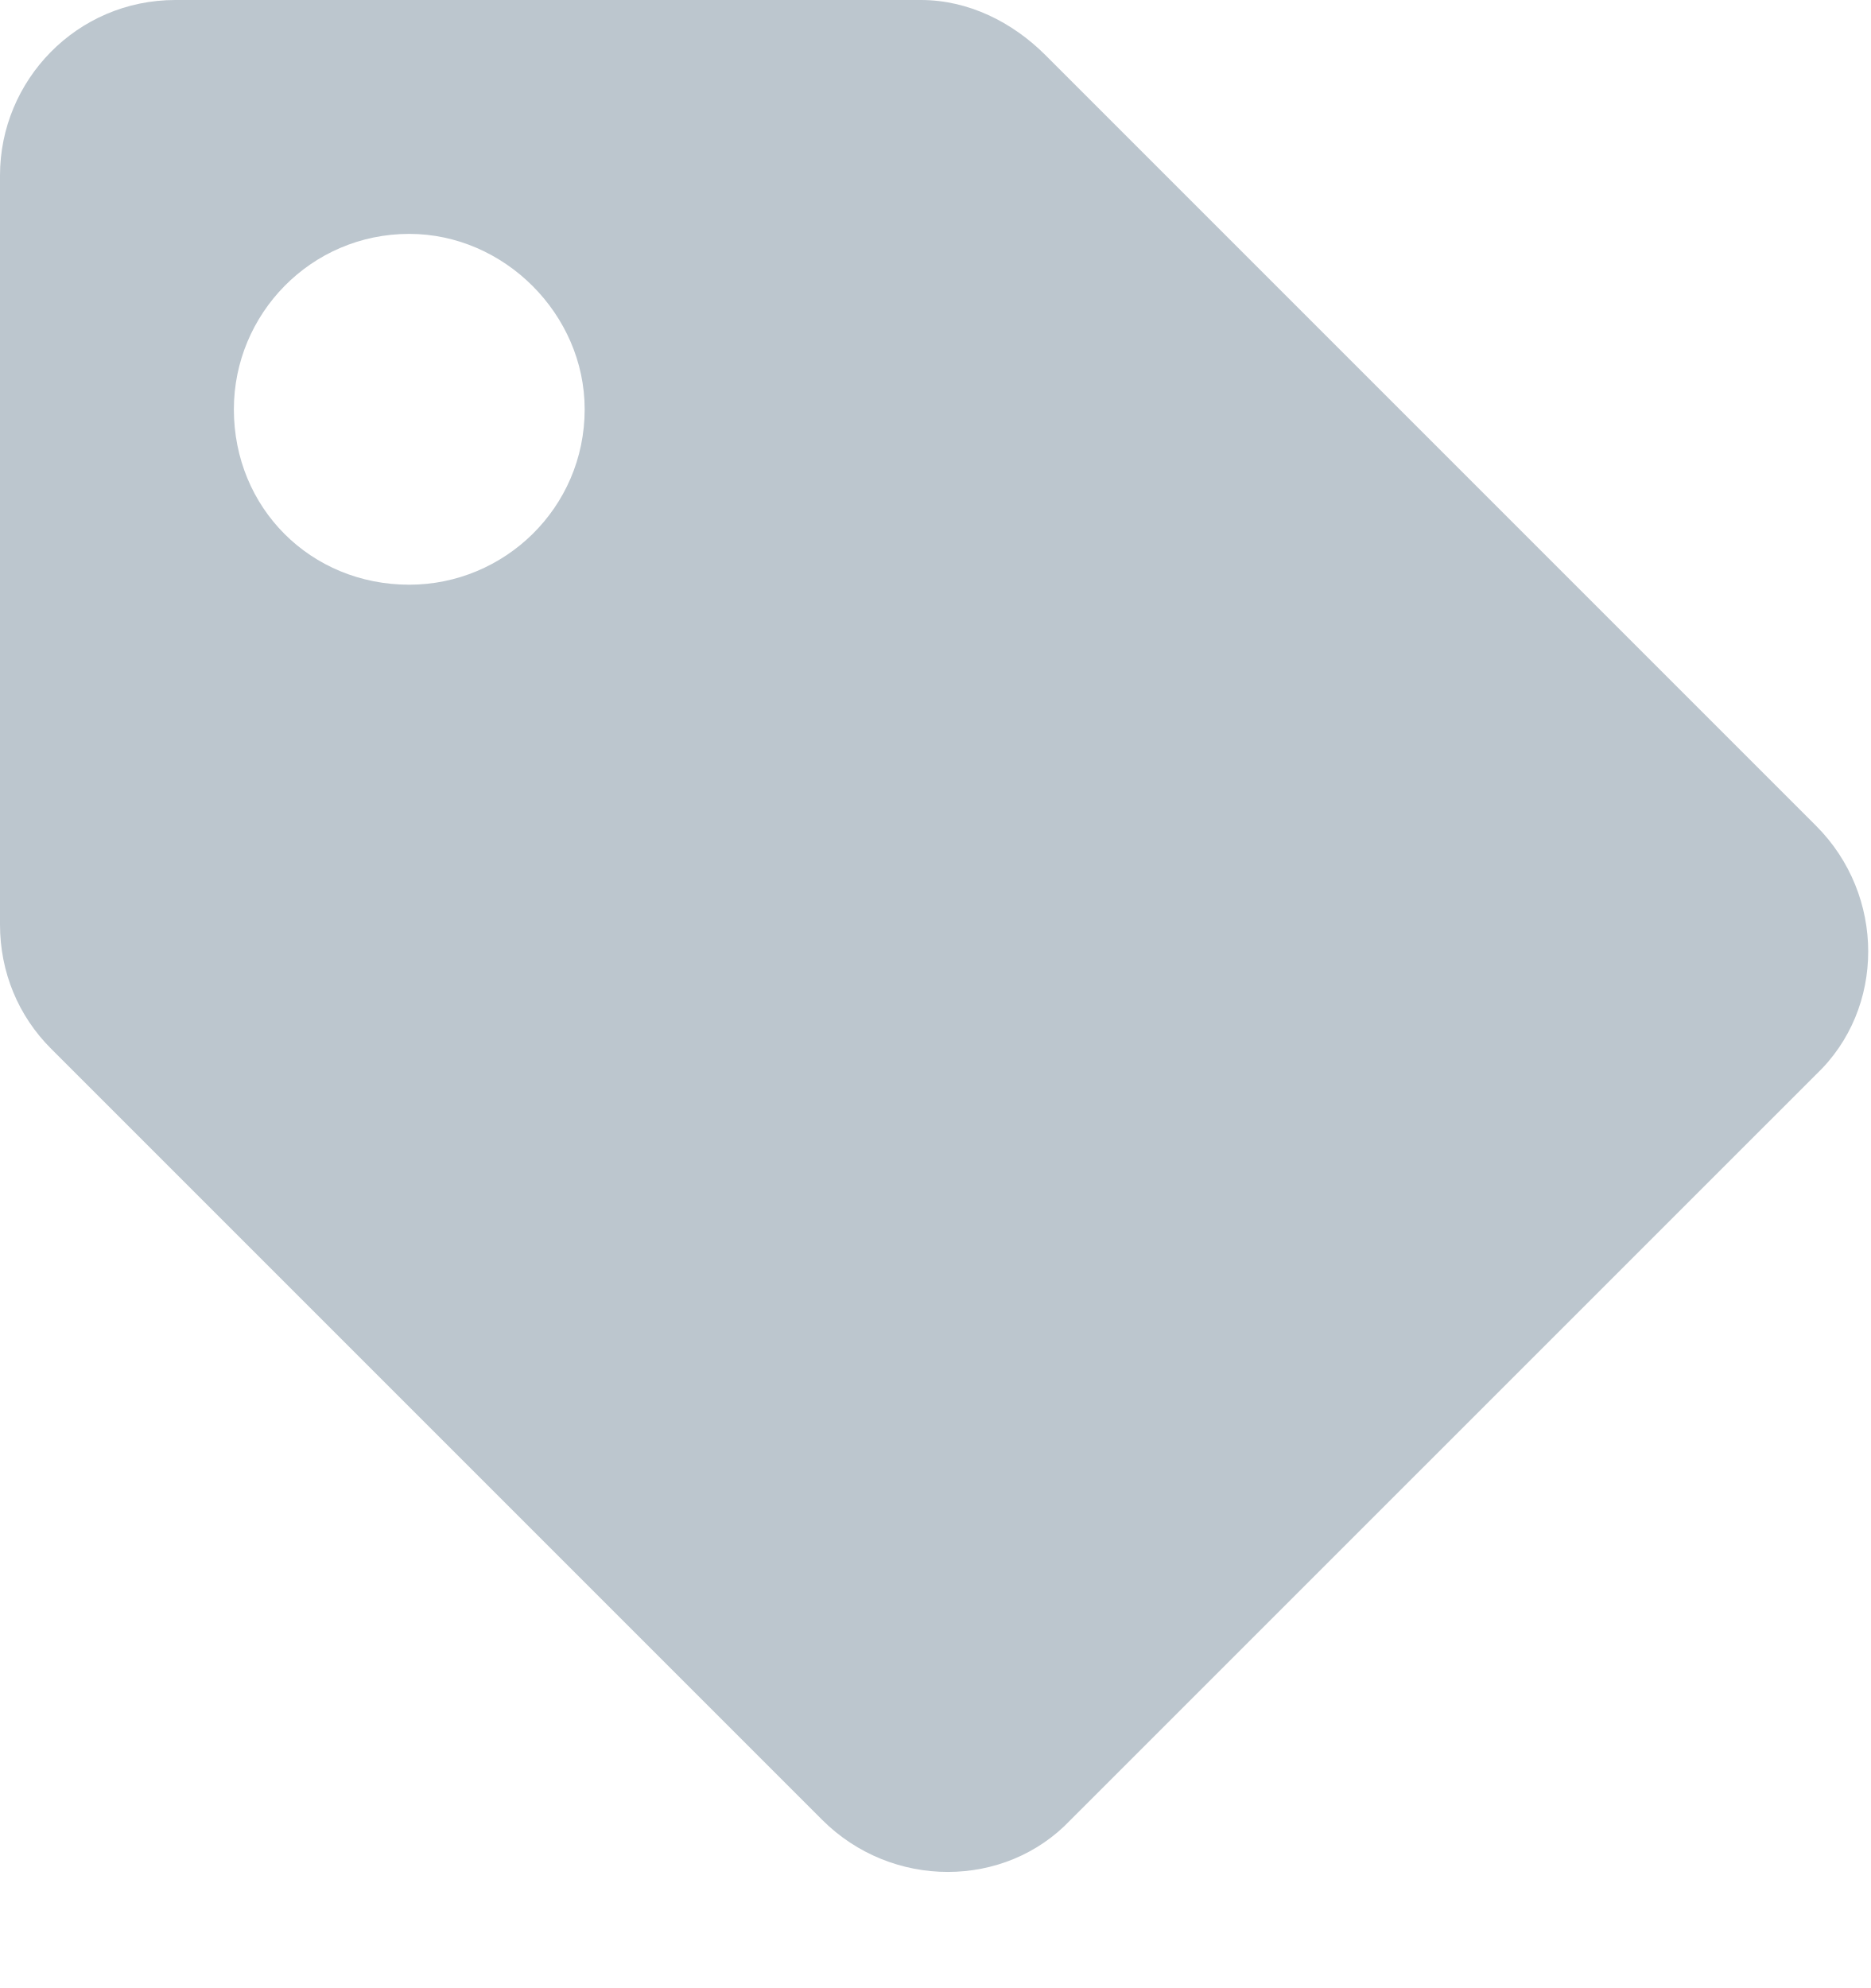
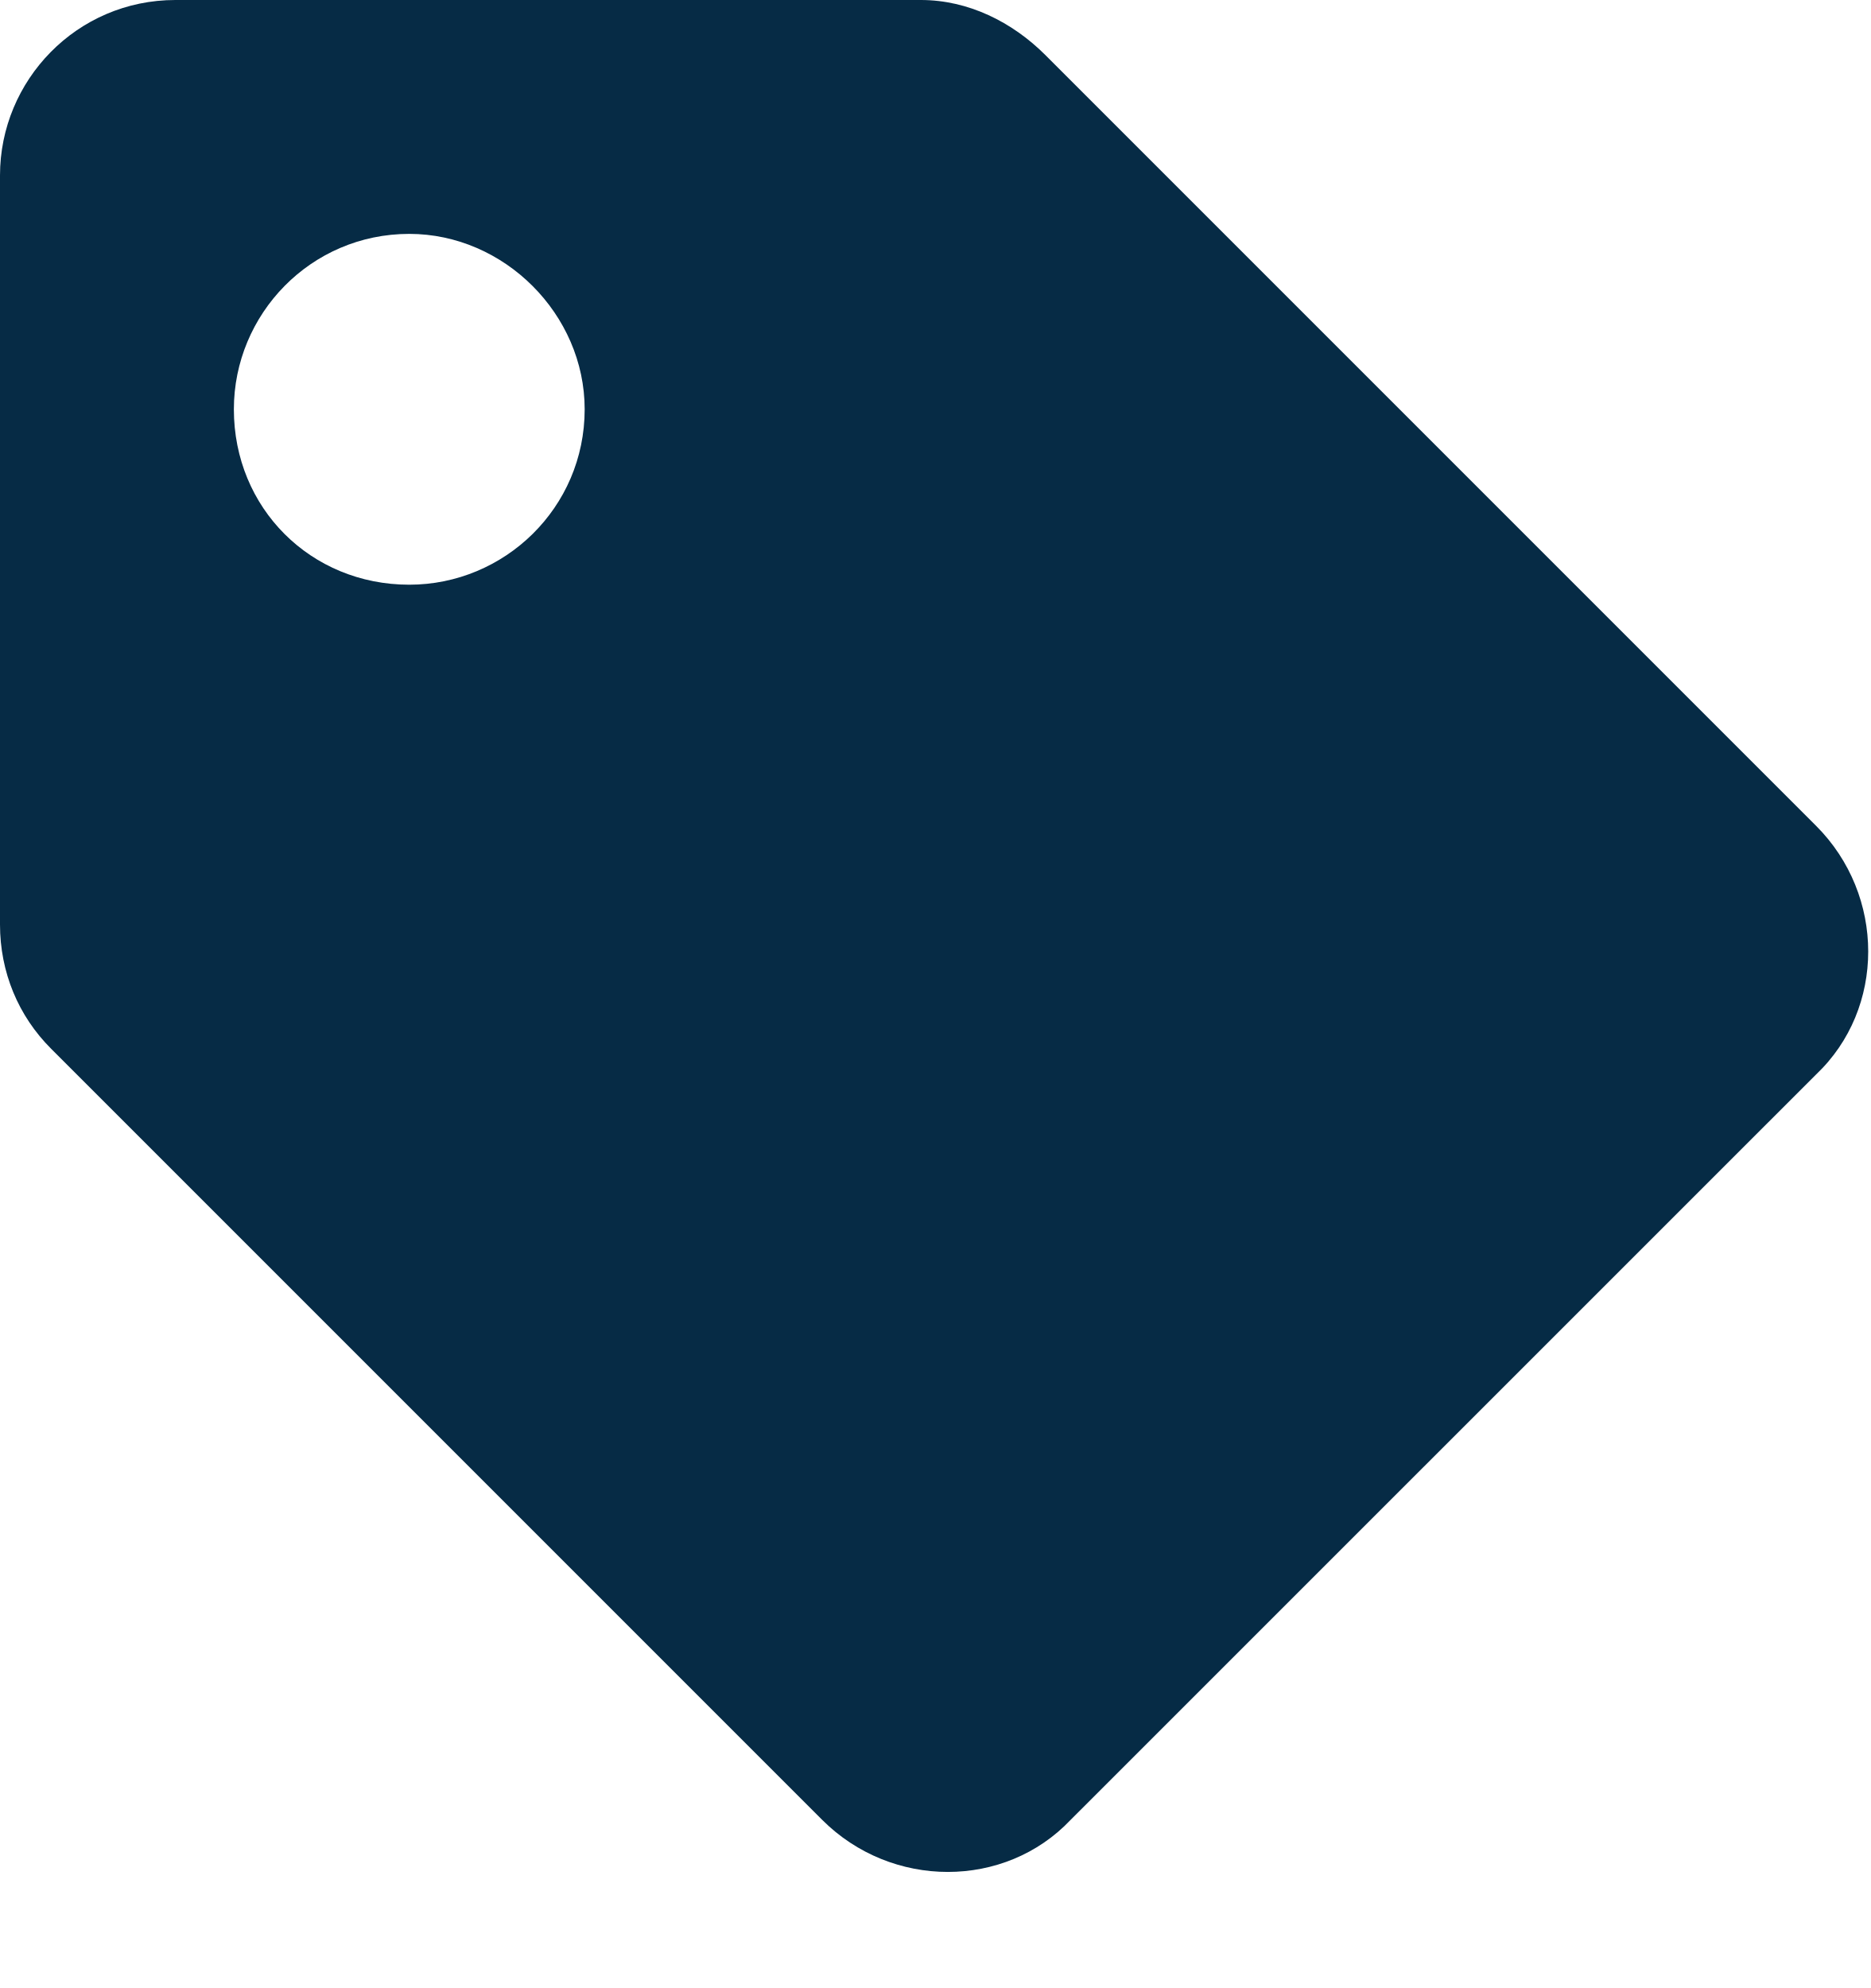
<svg xmlns="http://www.w3.org/2000/svg" width="16" height="17" viewBox="0 0 16 17" fill="none">
-   <path d="M0 7.906C0 8.312 0.156 8.688 0.438 8.969L7.031 15.562C7.625 16.156 8.594 16.156 9.156 15.562L15.531 9.188C16.125 8.625 16.125 7.656 15.531 7.062L8.938 0.469C8.656 0.188 8.281 0 7.875 0H1.5C0.656 0 0 0.688 0 1.5V7.906ZM3.5 2C4.312 2 5 2.688 5 3.5C5 4.344 4.312 5 3.5 5C2.656 5 2 4.344 2 3.5C2 2.688 2.656 2 3.5 2Z" fill="#bcc6ce" />
+   <path d="M0 7.906C0 8.312 0.156 8.688 0.438 8.969L7.031 15.562C7.625 16.156 8.594 16.156 9.156 15.562L15.531 9.188C16.125 8.625 16.125 7.656 15.531 7.062L8.938 0.469C8.656 0.188 8.281 0 7.875 0H1.5C0.656 0 0 0.688 0 1.5V7.906ZM3.5 2C4.312 2 5 2.688 5 3.5C5 4.344 4.312 5 3.5 5C2.656 5 2 4.344 2 3.5C2 2.688 2.656 2 3.5 2Z" fill="#062B45" />
</svg>
